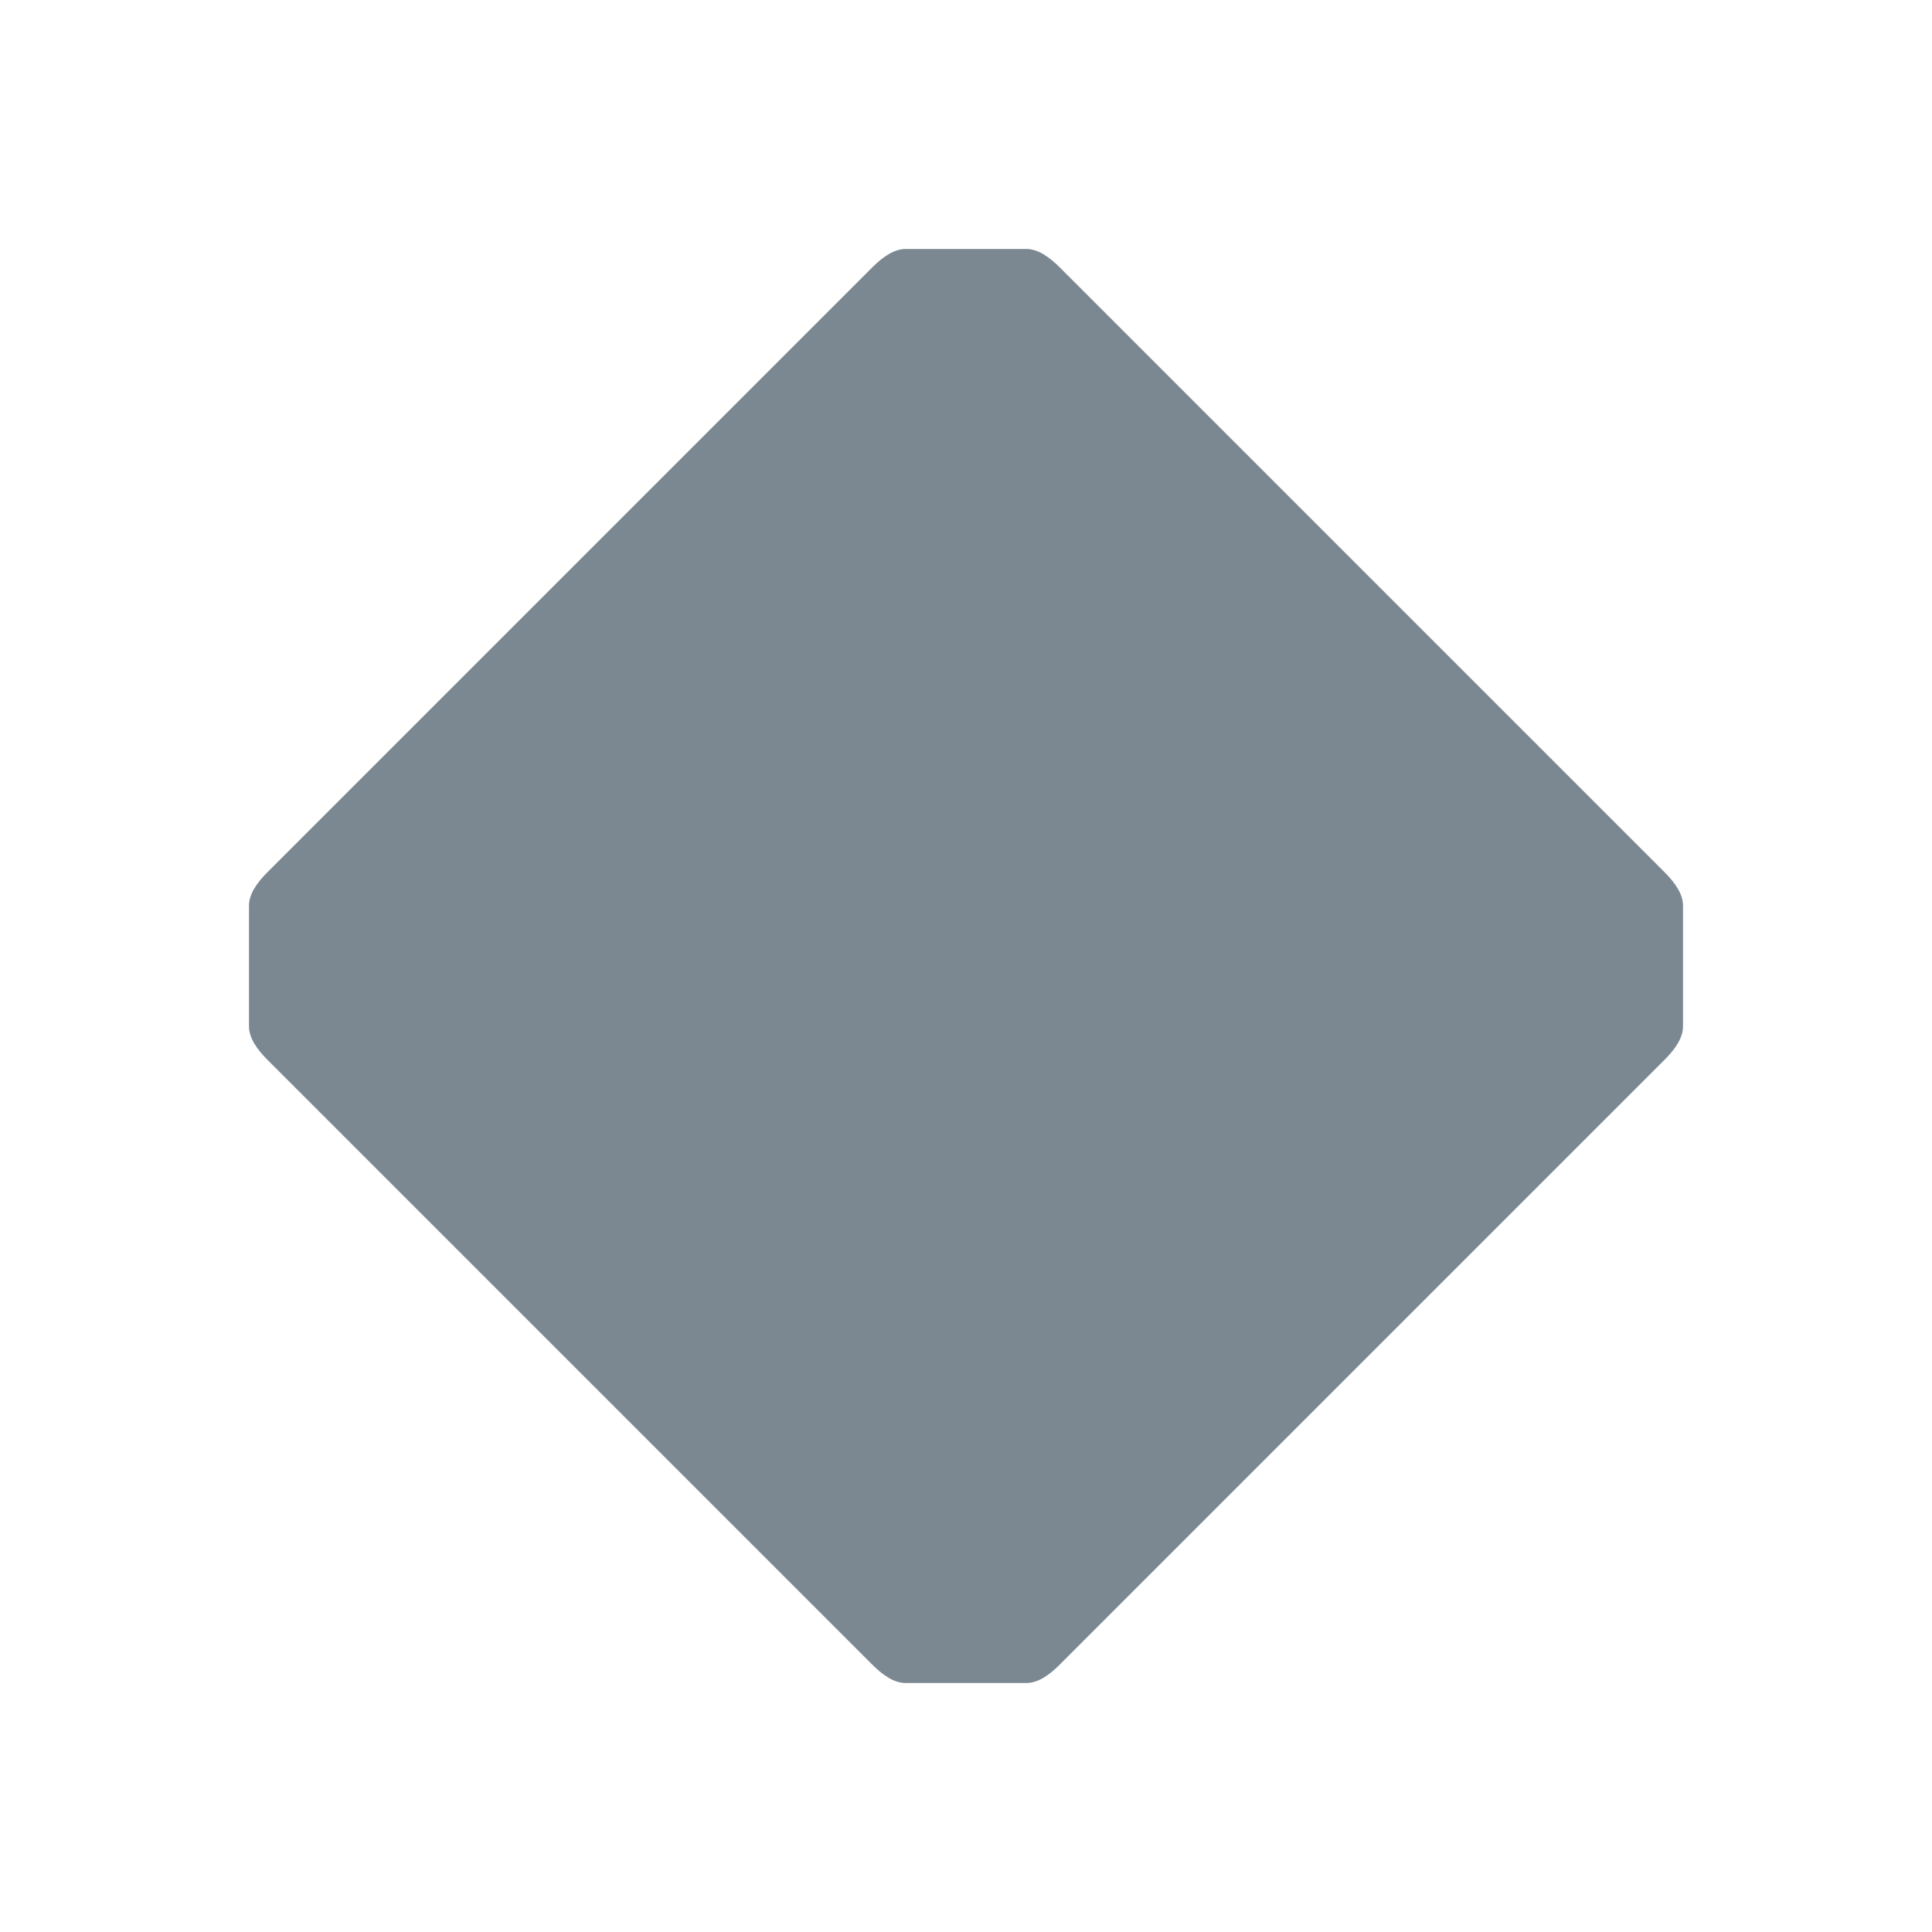
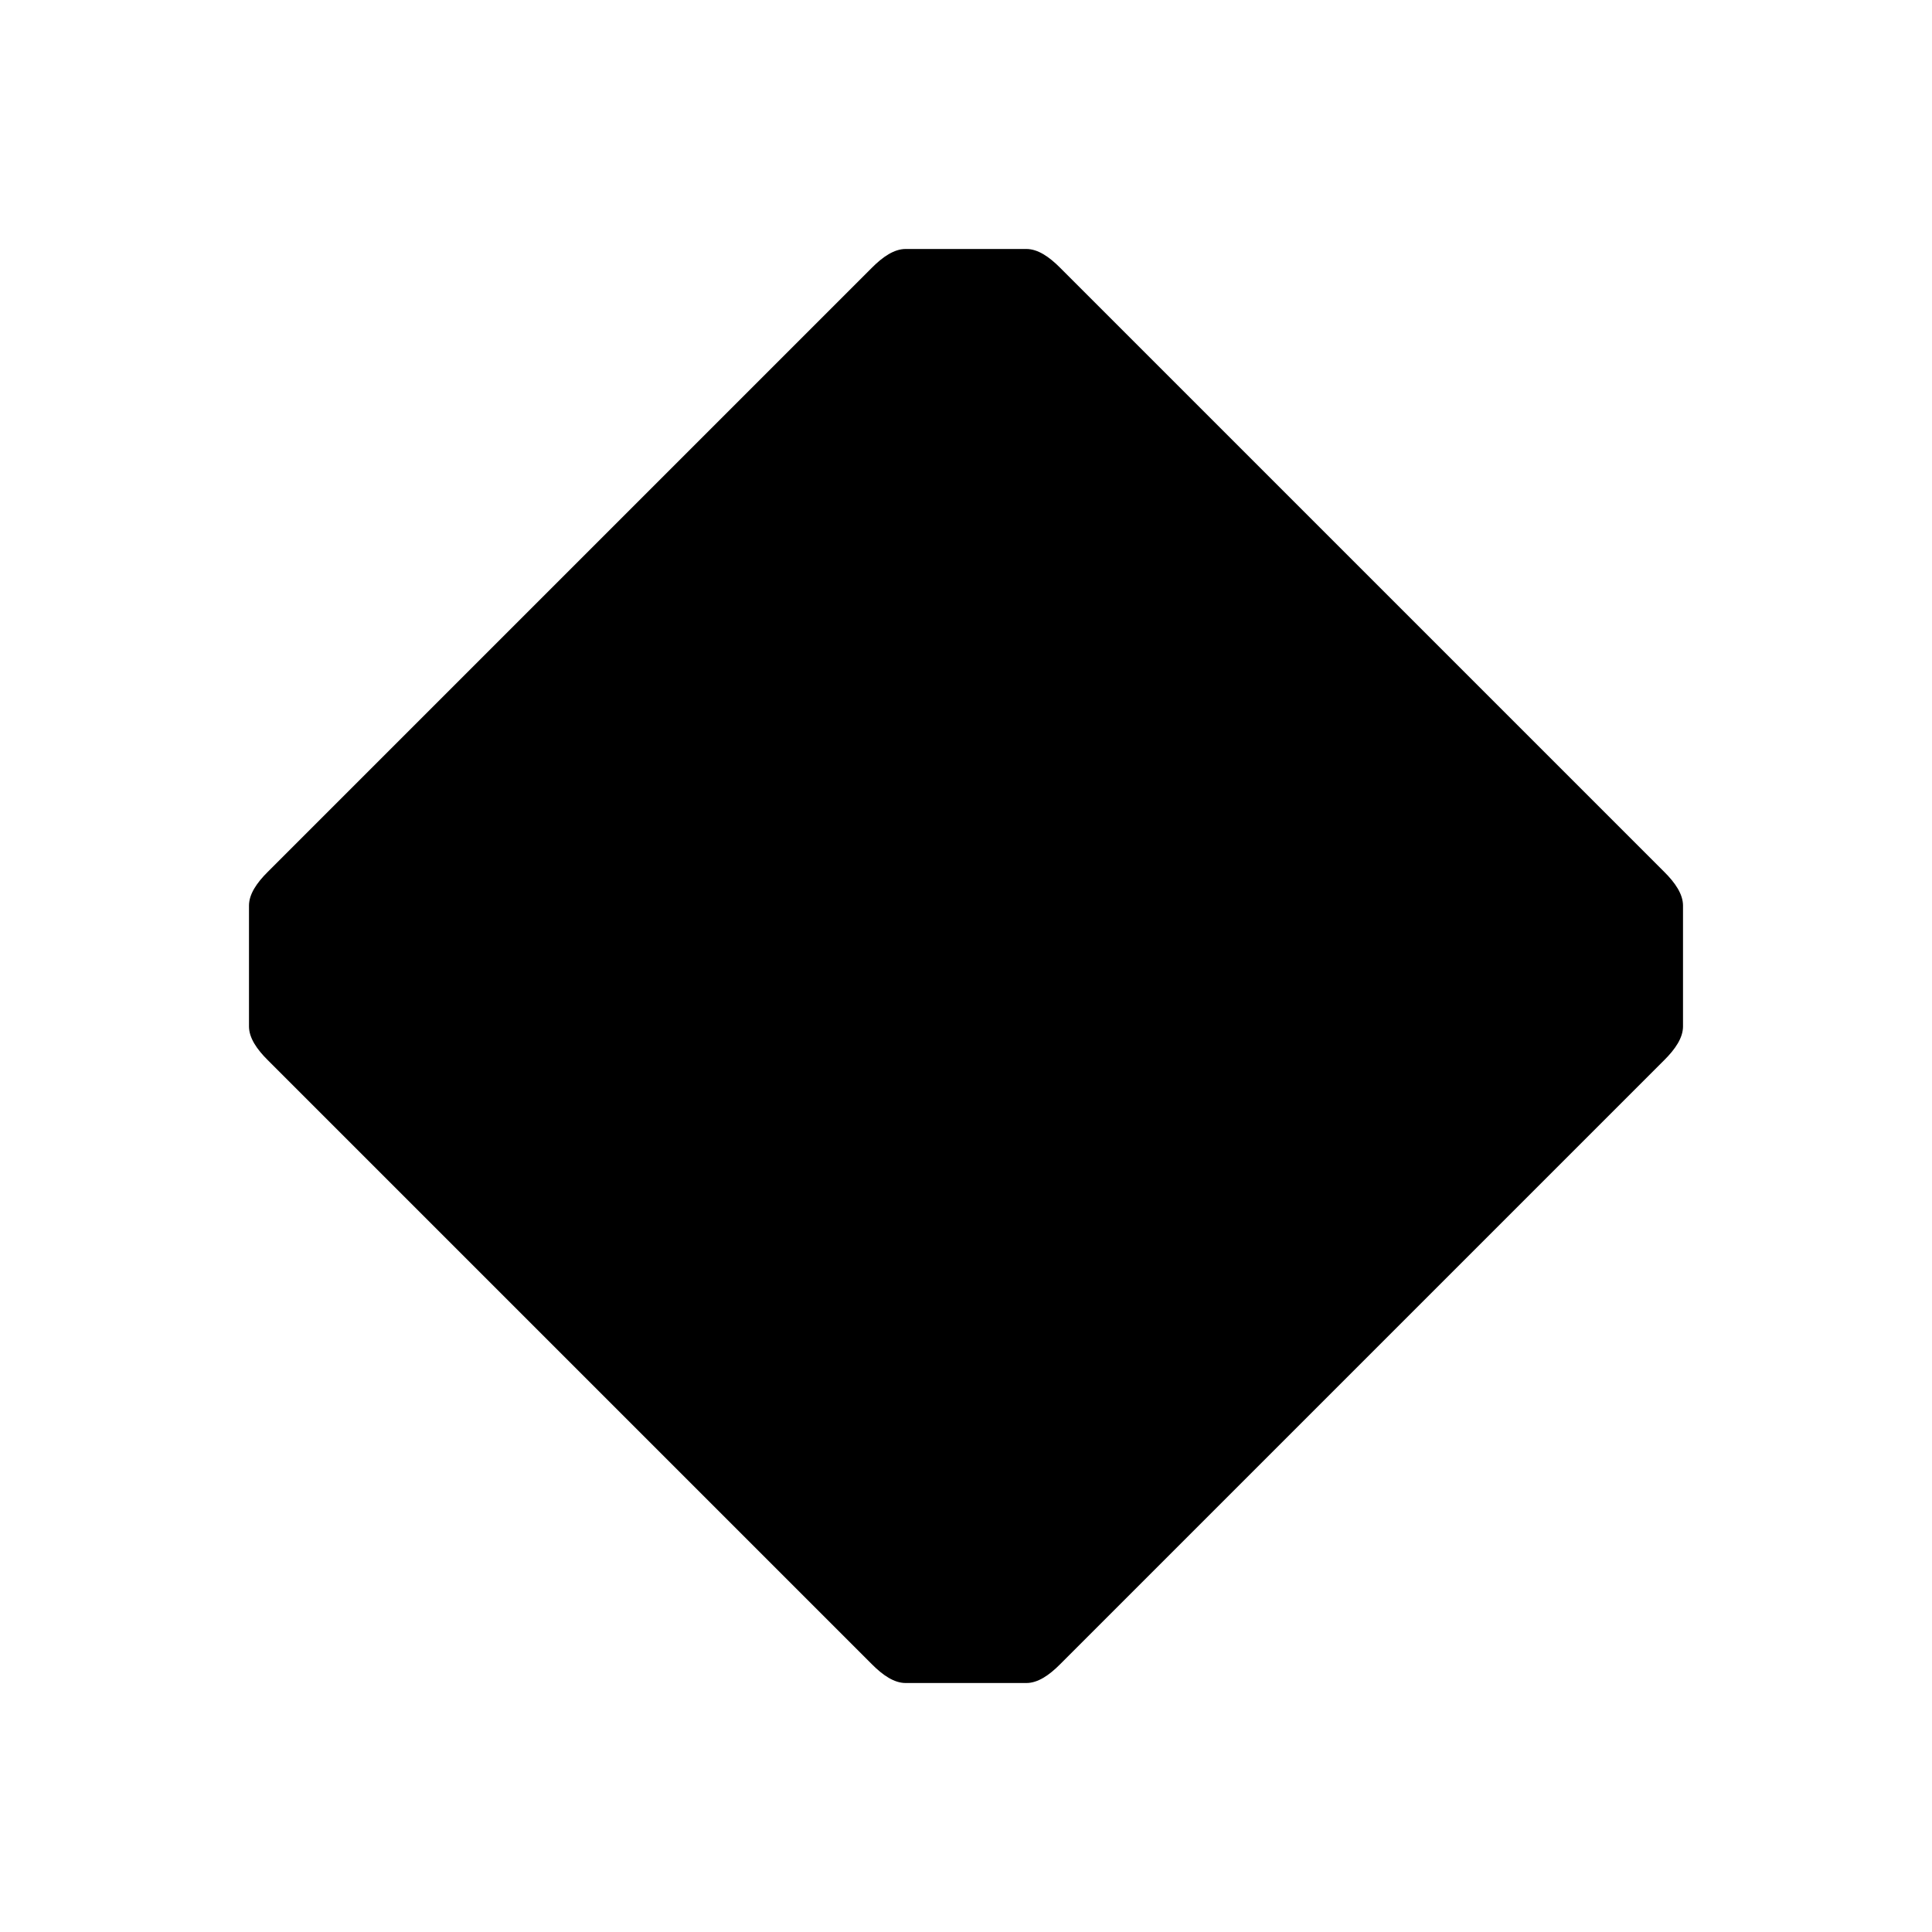
<svg xmlns="http://www.w3.org/2000/svg" width="16" height="16" viewBox="0 0 16 16" fill="none">
-   <path d="M8.781 2.219C8.688 2.125 8.594 2.062 8.5 2.062H7.5C7.406 2.062 7.312 2.125 7.219 2.219L2.219 7.219C2.125 7.312 2.062 7.406 2.062 7.5V8.5C2.062 8.594 2.125 8.688 2.219 8.781L7.219 13.781C7.312 13.875 7.406 13.938 7.5 13.938H8.5C8.594 13.938 8.688 13.875 8.781 13.781L13.781 8.781C13.875 8.688 13.938 8.594 13.938 8.5V7.5C13.938 7.406 13.875 7.312 13.781 7.219L8.781 2.219Z" fill="#7B8892" />
+   <path d="M8.781 2.219C8.688 2.125 8.594 2.062 8.5 2.062H7.5C7.406 2.062 7.312 2.125 7.219 2.219L2.219 7.219C2.125 7.312 2.062 7.406 2.062 7.5V8.5C2.062 8.594 2.125 8.688 2.219 8.781L7.219 13.781C7.312 13.875 7.406 13.938 7.5 13.938H8.5C8.594 13.938 8.688 13.875 8.781 13.781L13.781 8.781C13.875 8.688 13.938 8.594 13.938 8.5V7.5C13.938 7.406 13.875 7.312 13.781 7.219L8.781 2.219Z" fill="currentColor" />
</svg>
